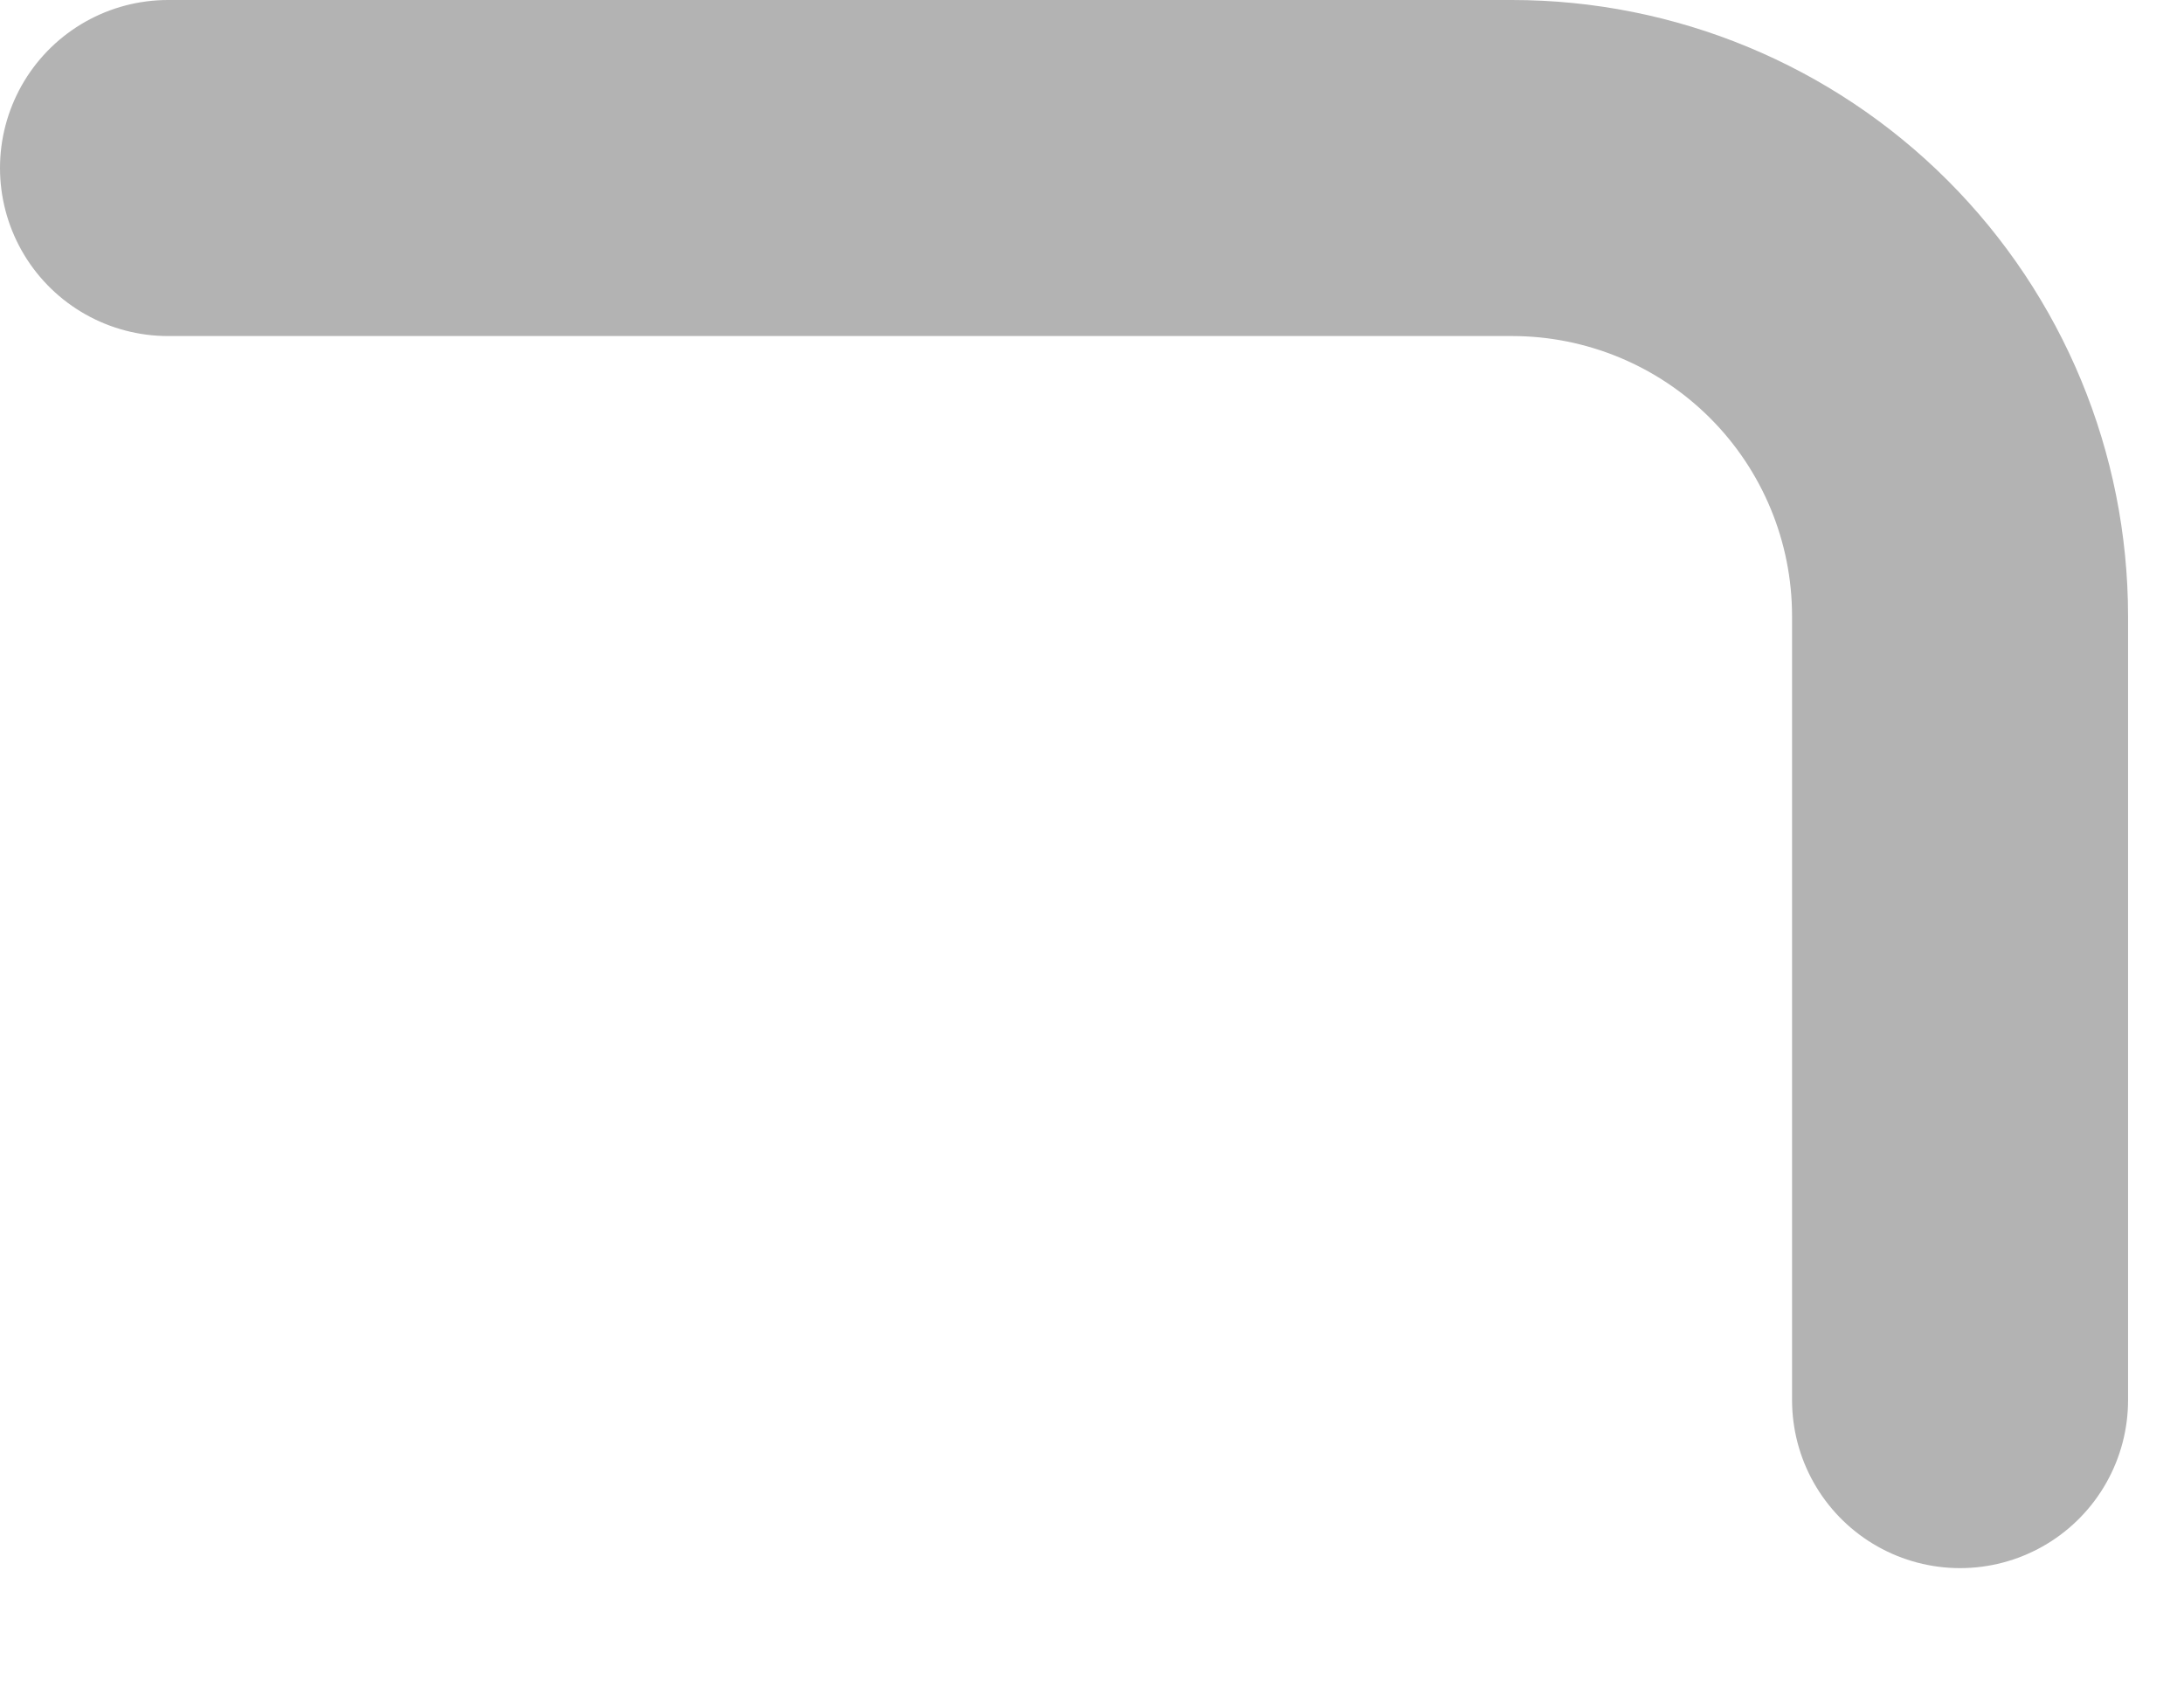
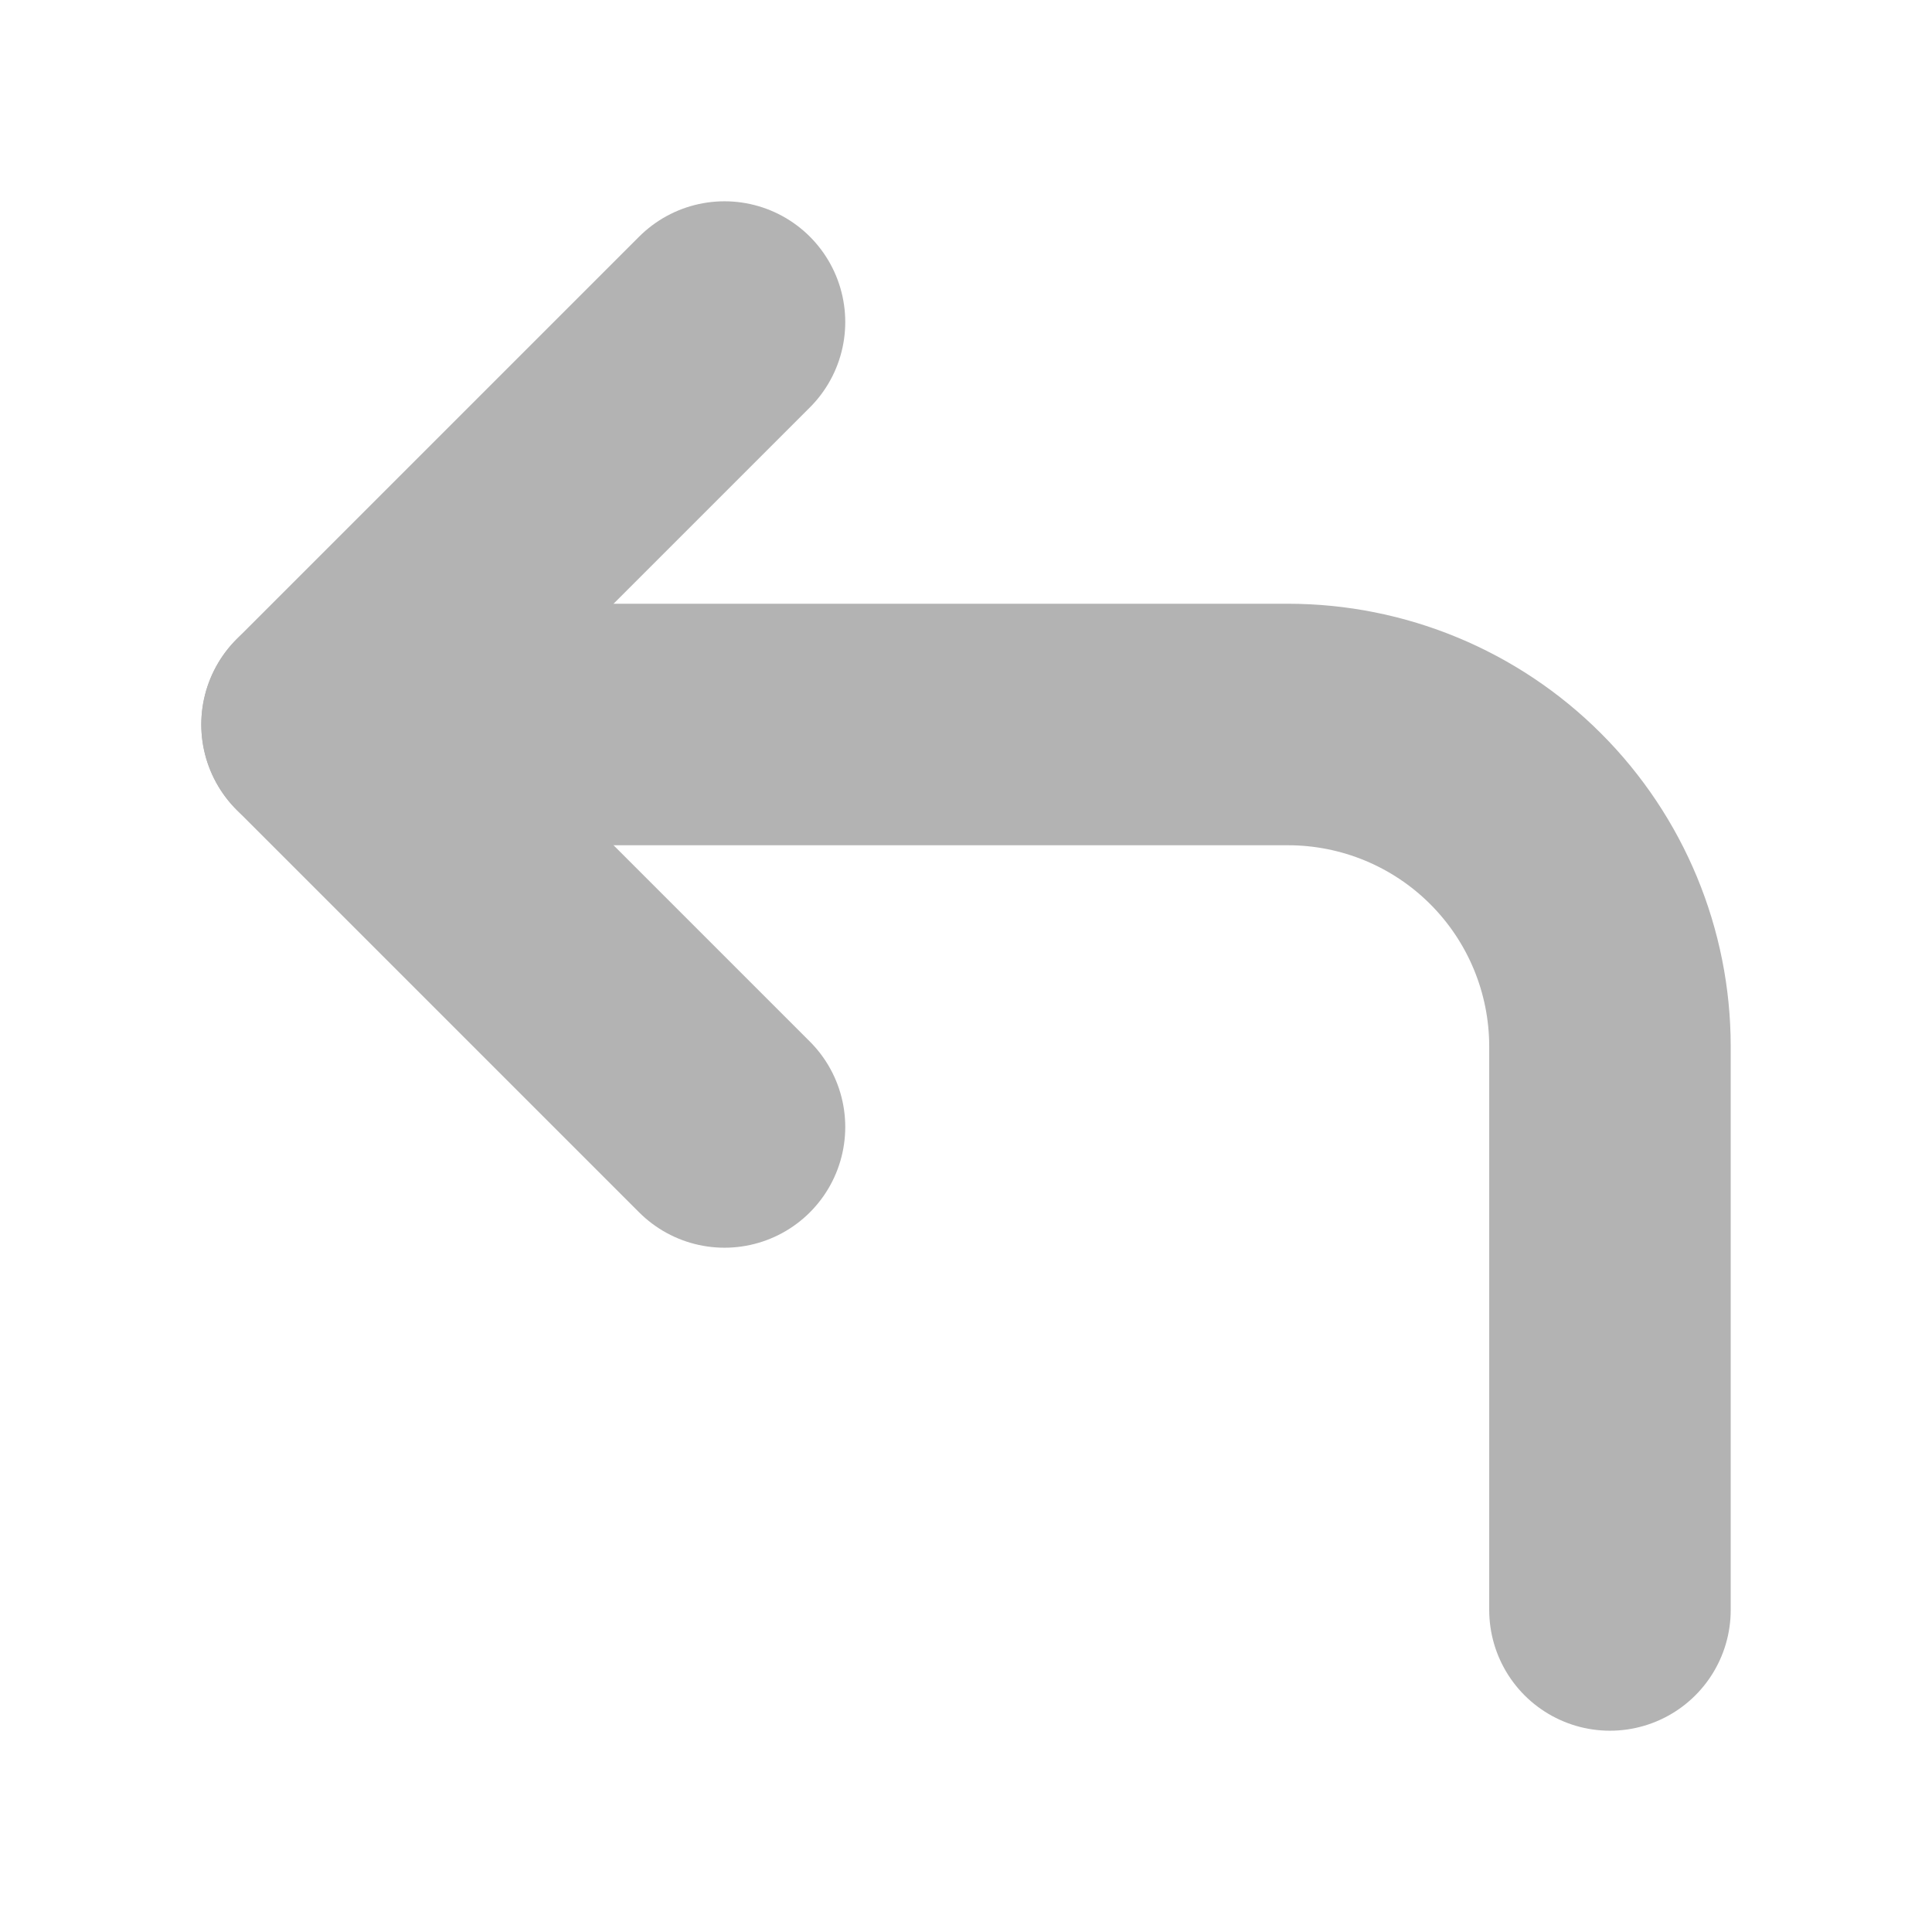
- <svg xmlns="http://www.w3.org/2000/svg" width="13" height="10" viewBox="0 0 13 10" fill="none">
-   <path d="M11.667 8.333V3.667C11.667 2.959 11.386 2.281 10.886 1.781C10.386 1.281 9.707 1 9 1H1" stroke="#B3B3B3" stroke-width="2" stroke-linecap="round" stroke-linejoin="round" />
+ <svg xmlns="http://www.w3.org/2000/svg" width="16" height="16" viewBox="0 0 16 16" fill="none">
+   <path d="M6 9.333L2.667 6L6 2.667" stroke="#B3B3B3" stroke-width="2" stroke-linecap="round" stroke-linejoin="round" />
+   <path d="M13.333 13.333V8.667C13.333 7.959 13.052 7.281 12.552 6.781C12.052 6.281 11.374 6 10.666 6H2.667" stroke="#B3B3B3" stroke-width="2" stroke-linecap="round" stroke-linejoin="round" />
</svg>
